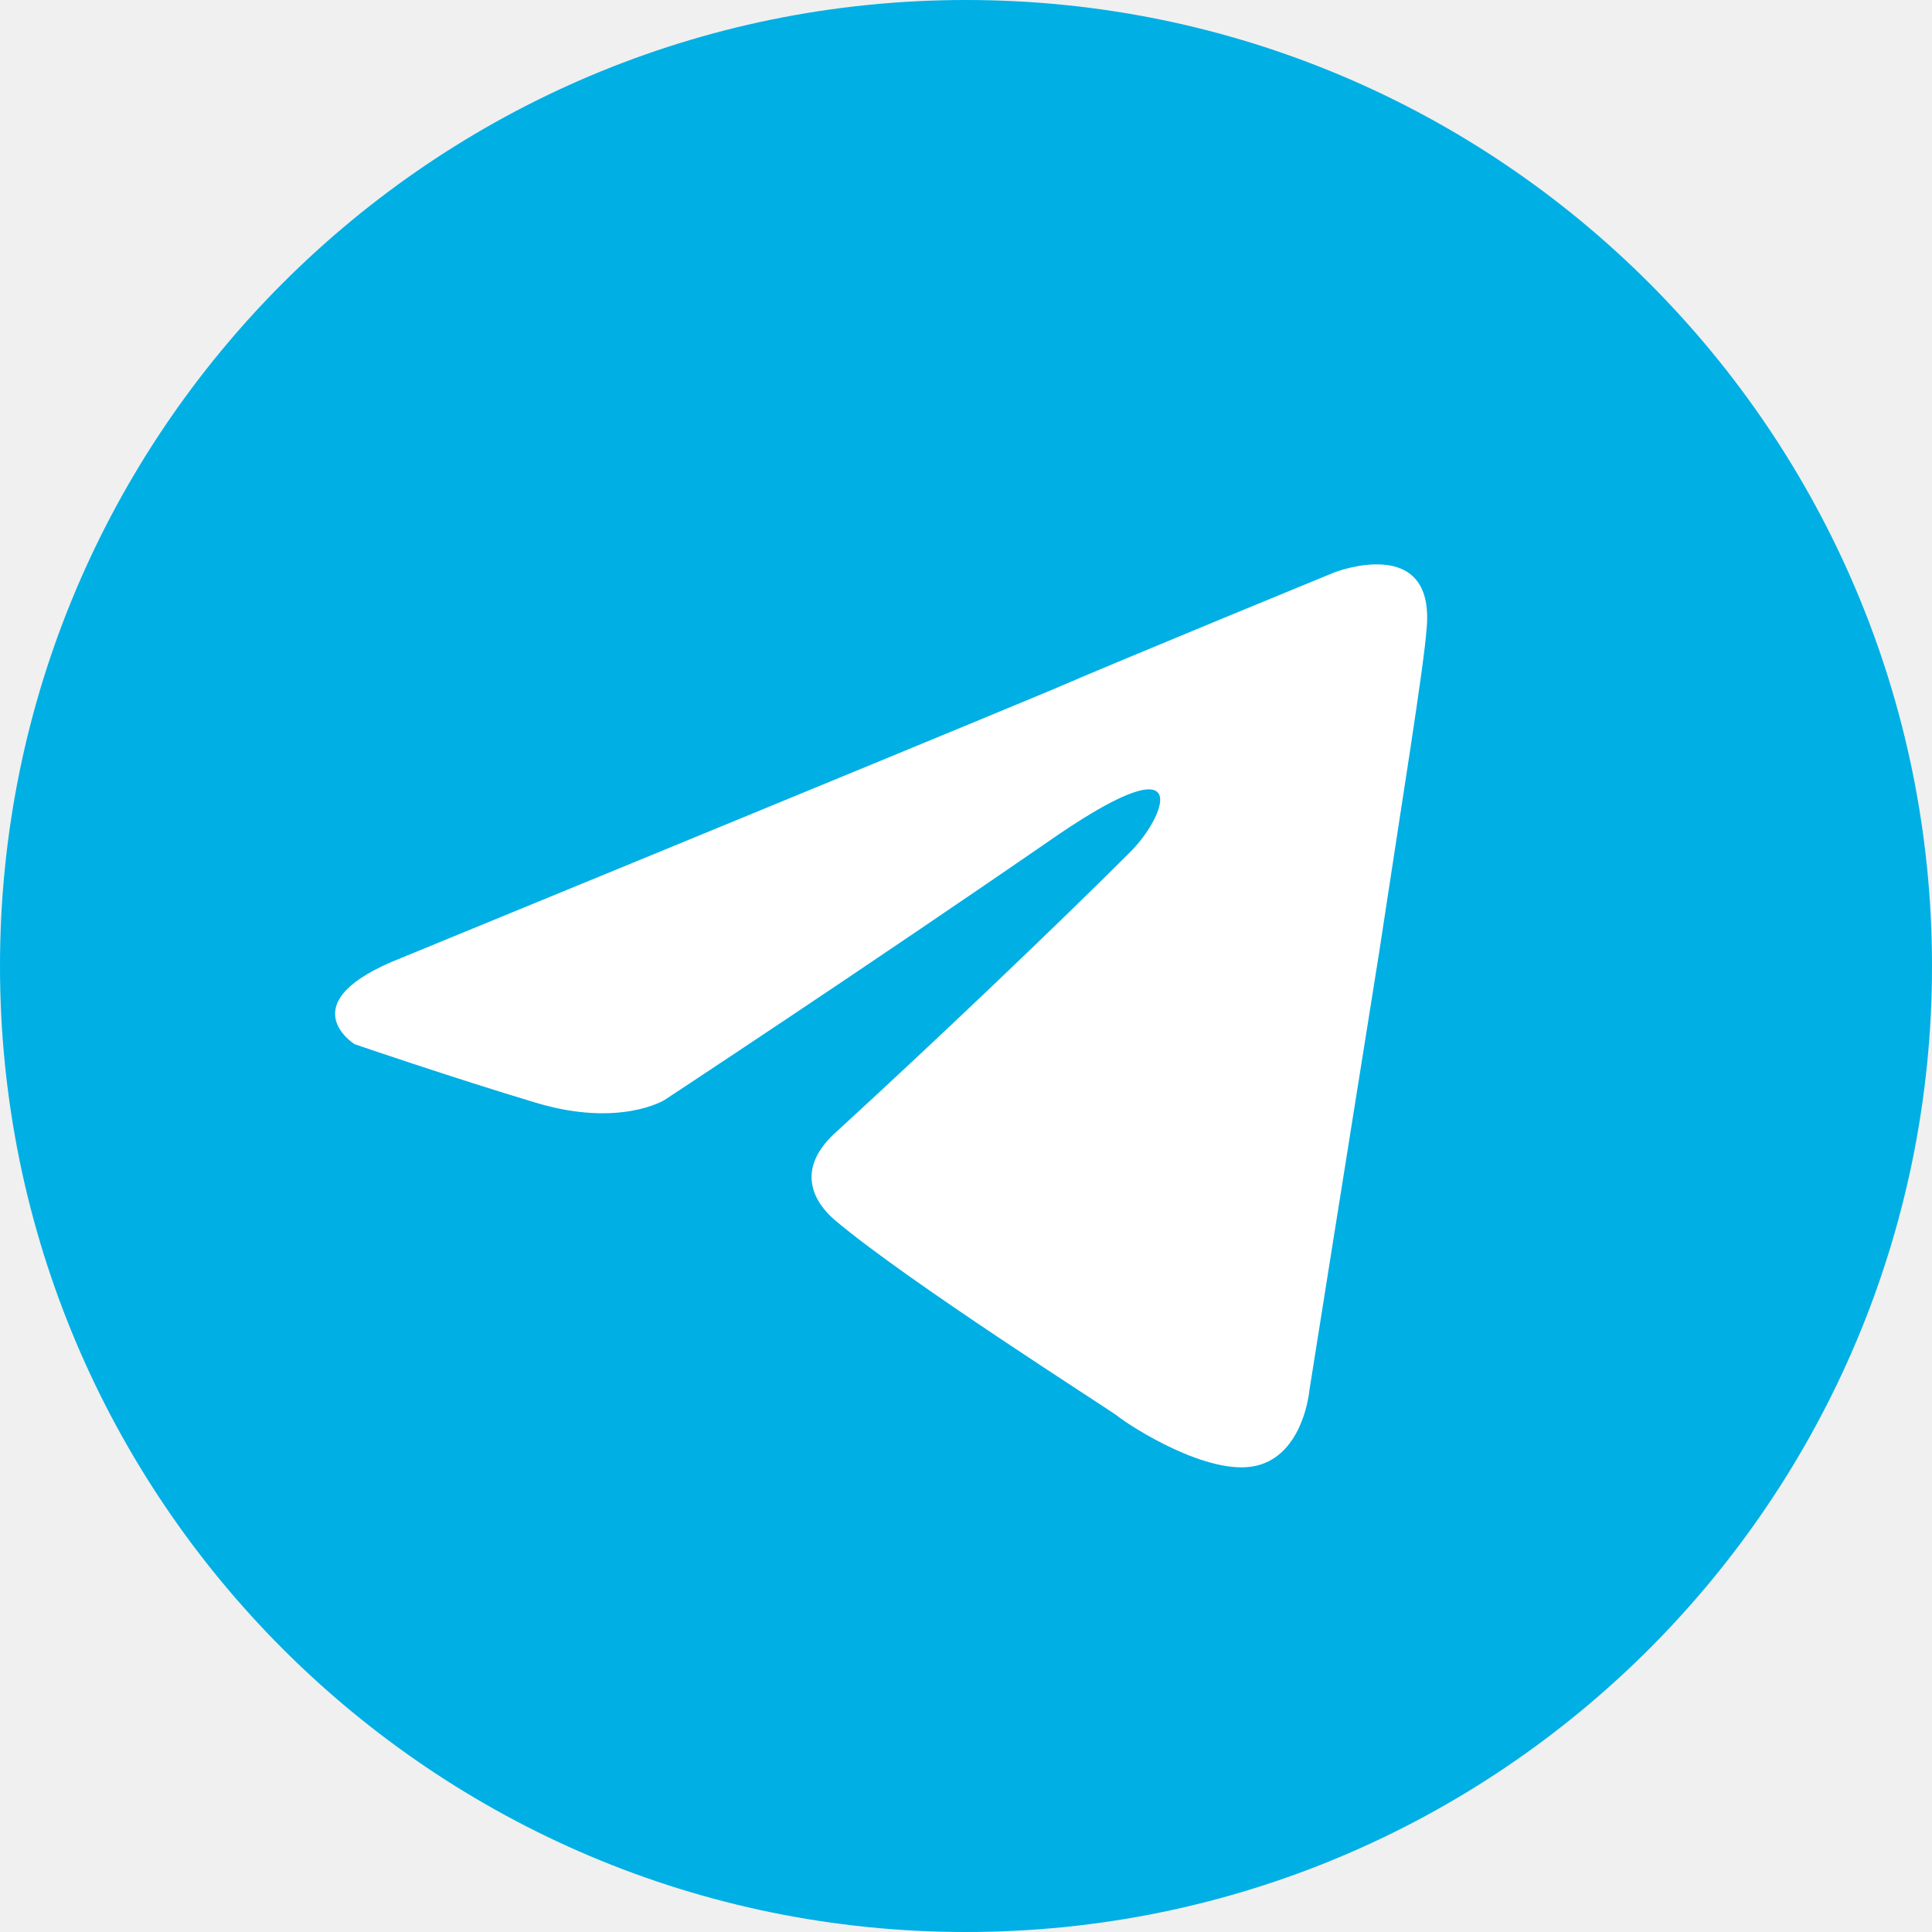
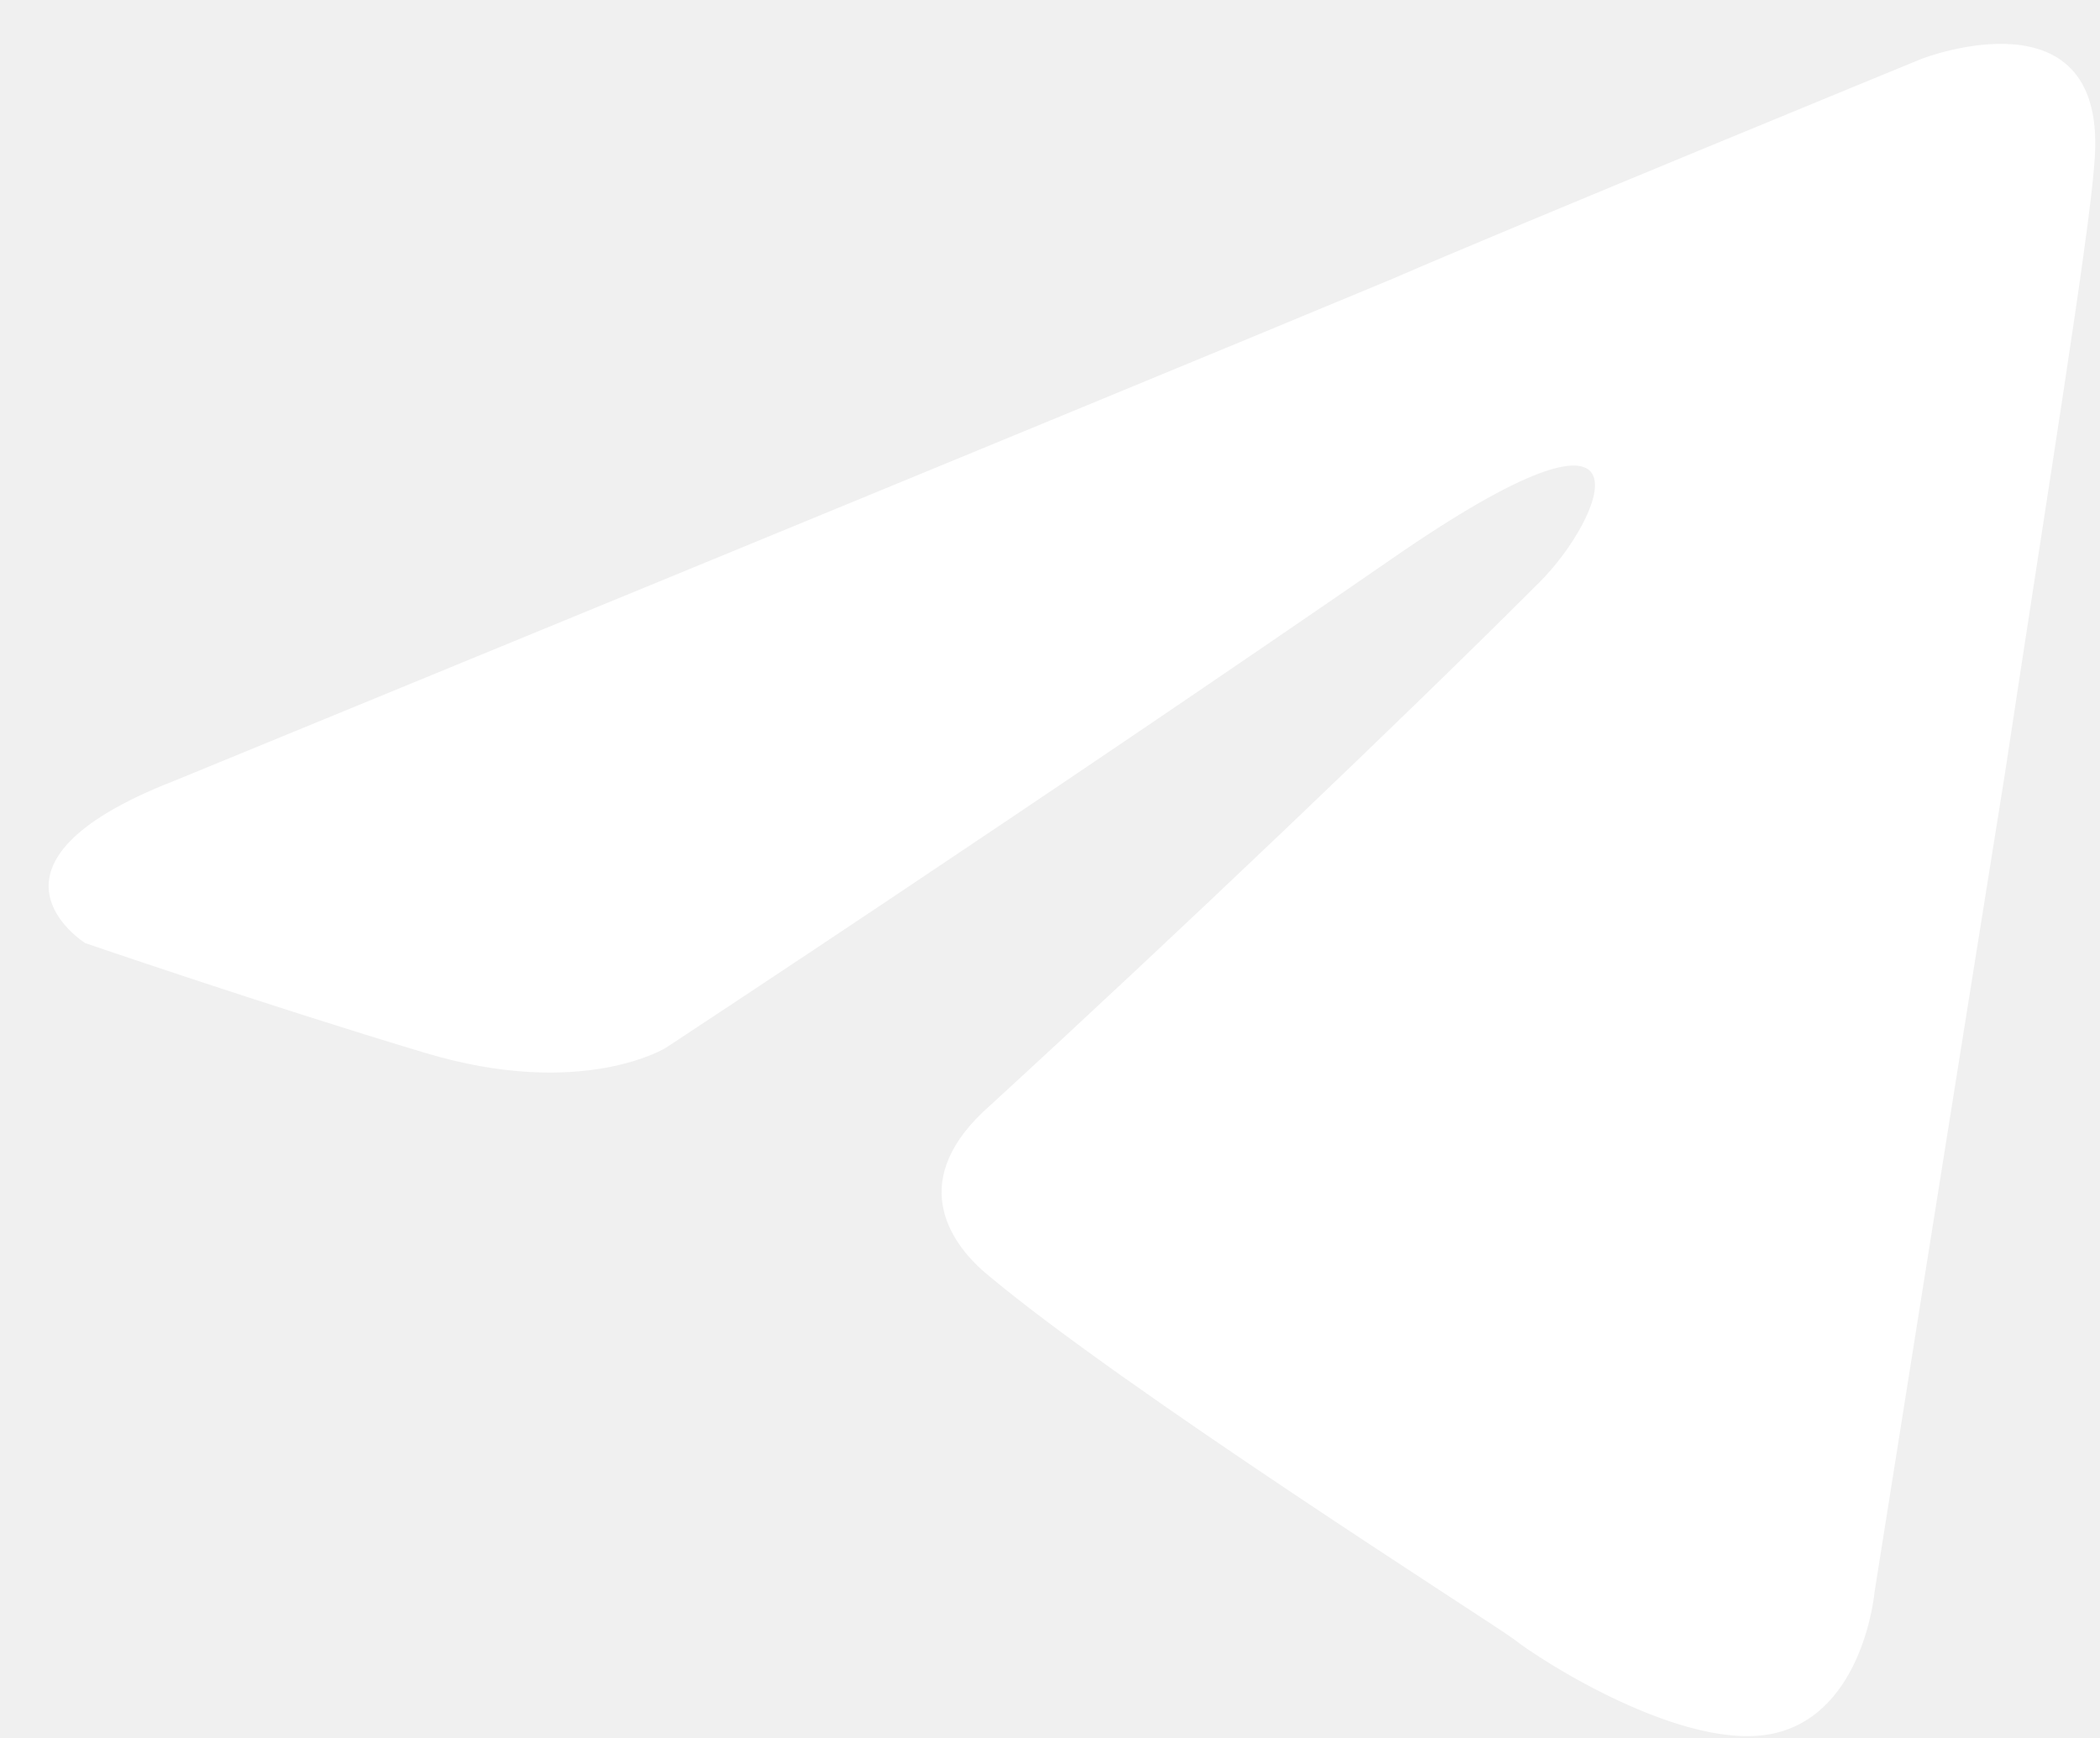
- <svg xmlns="http://www.w3.org/2000/svg" width="50" height="50" viewBox="0 0 50 50" fill="none">
-   <g clip-path="url(#clip0_225_4274)">
-     <path d="M25 50C38.807 50 50 38.807 50 25C50 11.193 38.807 0 25 0C11.193 0 0 11.193 0 25C0 38.807 11.193 50 25 50Z" fill="#00AFE4" />
-     <path d="M10.405 24.783C10.405 24.783 22.905 19.653 27.24 17.846C28.902 17.124 34.538 14.812 34.538 14.812C34.538 14.812 37.139 13.8 36.922 16.257C36.85 17.268 36.272 20.809 35.694 24.638C34.827 30.058 33.887 35.982 33.887 35.982C33.887 35.982 33.743 37.644 32.514 37.933C31.286 38.222 29.263 36.922 28.902 36.633C28.613 36.416 23.483 33.164 21.604 31.575C21.098 31.141 20.52 30.274 21.676 29.263C24.277 26.878 27.384 23.916 29.263 22.037C30.13 21.17 30.997 19.147 27.384 21.604C22.254 25.144 17.197 28.468 17.197 28.468C17.197 28.468 16.04 29.19 13.873 28.54C11.705 27.89 9.176 27.023 9.176 27.023C9.176 27.023 7.442 25.939 10.405 24.783Z" fill="white" />
-   </g>
-   <defs>
-     <clipPath id="clip0_225_4274">
-       <rect width="50" height="50" fill="white" />
-     </clipPath>
-   </defs>
+ <svg xmlns="http://www.w3.org/2000/svg" width="29" height="24" viewBox="0 0 29 24" fill="none">
+   <path d="M2.405 10.783C2.405 10.783 14.905 5.653 19.24 3.846C20.902 3.124 26.538 0.812 26.538 0.812C26.538 0.812 29.139 -0.2 28.922 2.257C28.85 3.268 28.272 6.809 27.694 10.638C26.826 16.058 25.887 21.982 25.887 21.982C25.887 21.982 25.743 23.644 24.514 23.933C23.286 24.222 21.263 22.922 20.902 22.633C20.613 22.416 15.483 19.164 13.604 17.575C13.098 17.141 12.52 16.274 13.676 15.263C16.277 12.878 19.384 9.916 21.263 8.037C22.13 7.17 22.997 5.147 19.384 7.604C14.254 11.144 9.197 14.468 9.197 14.468C9.197 14.468 8.04 15.19 5.873 14.54C3.705 13.89 1.176 13.023 1.176 13.023C1.176 13.023 -0.558 11.939 2.405 10.783Z" fill="white" />
</svg>
